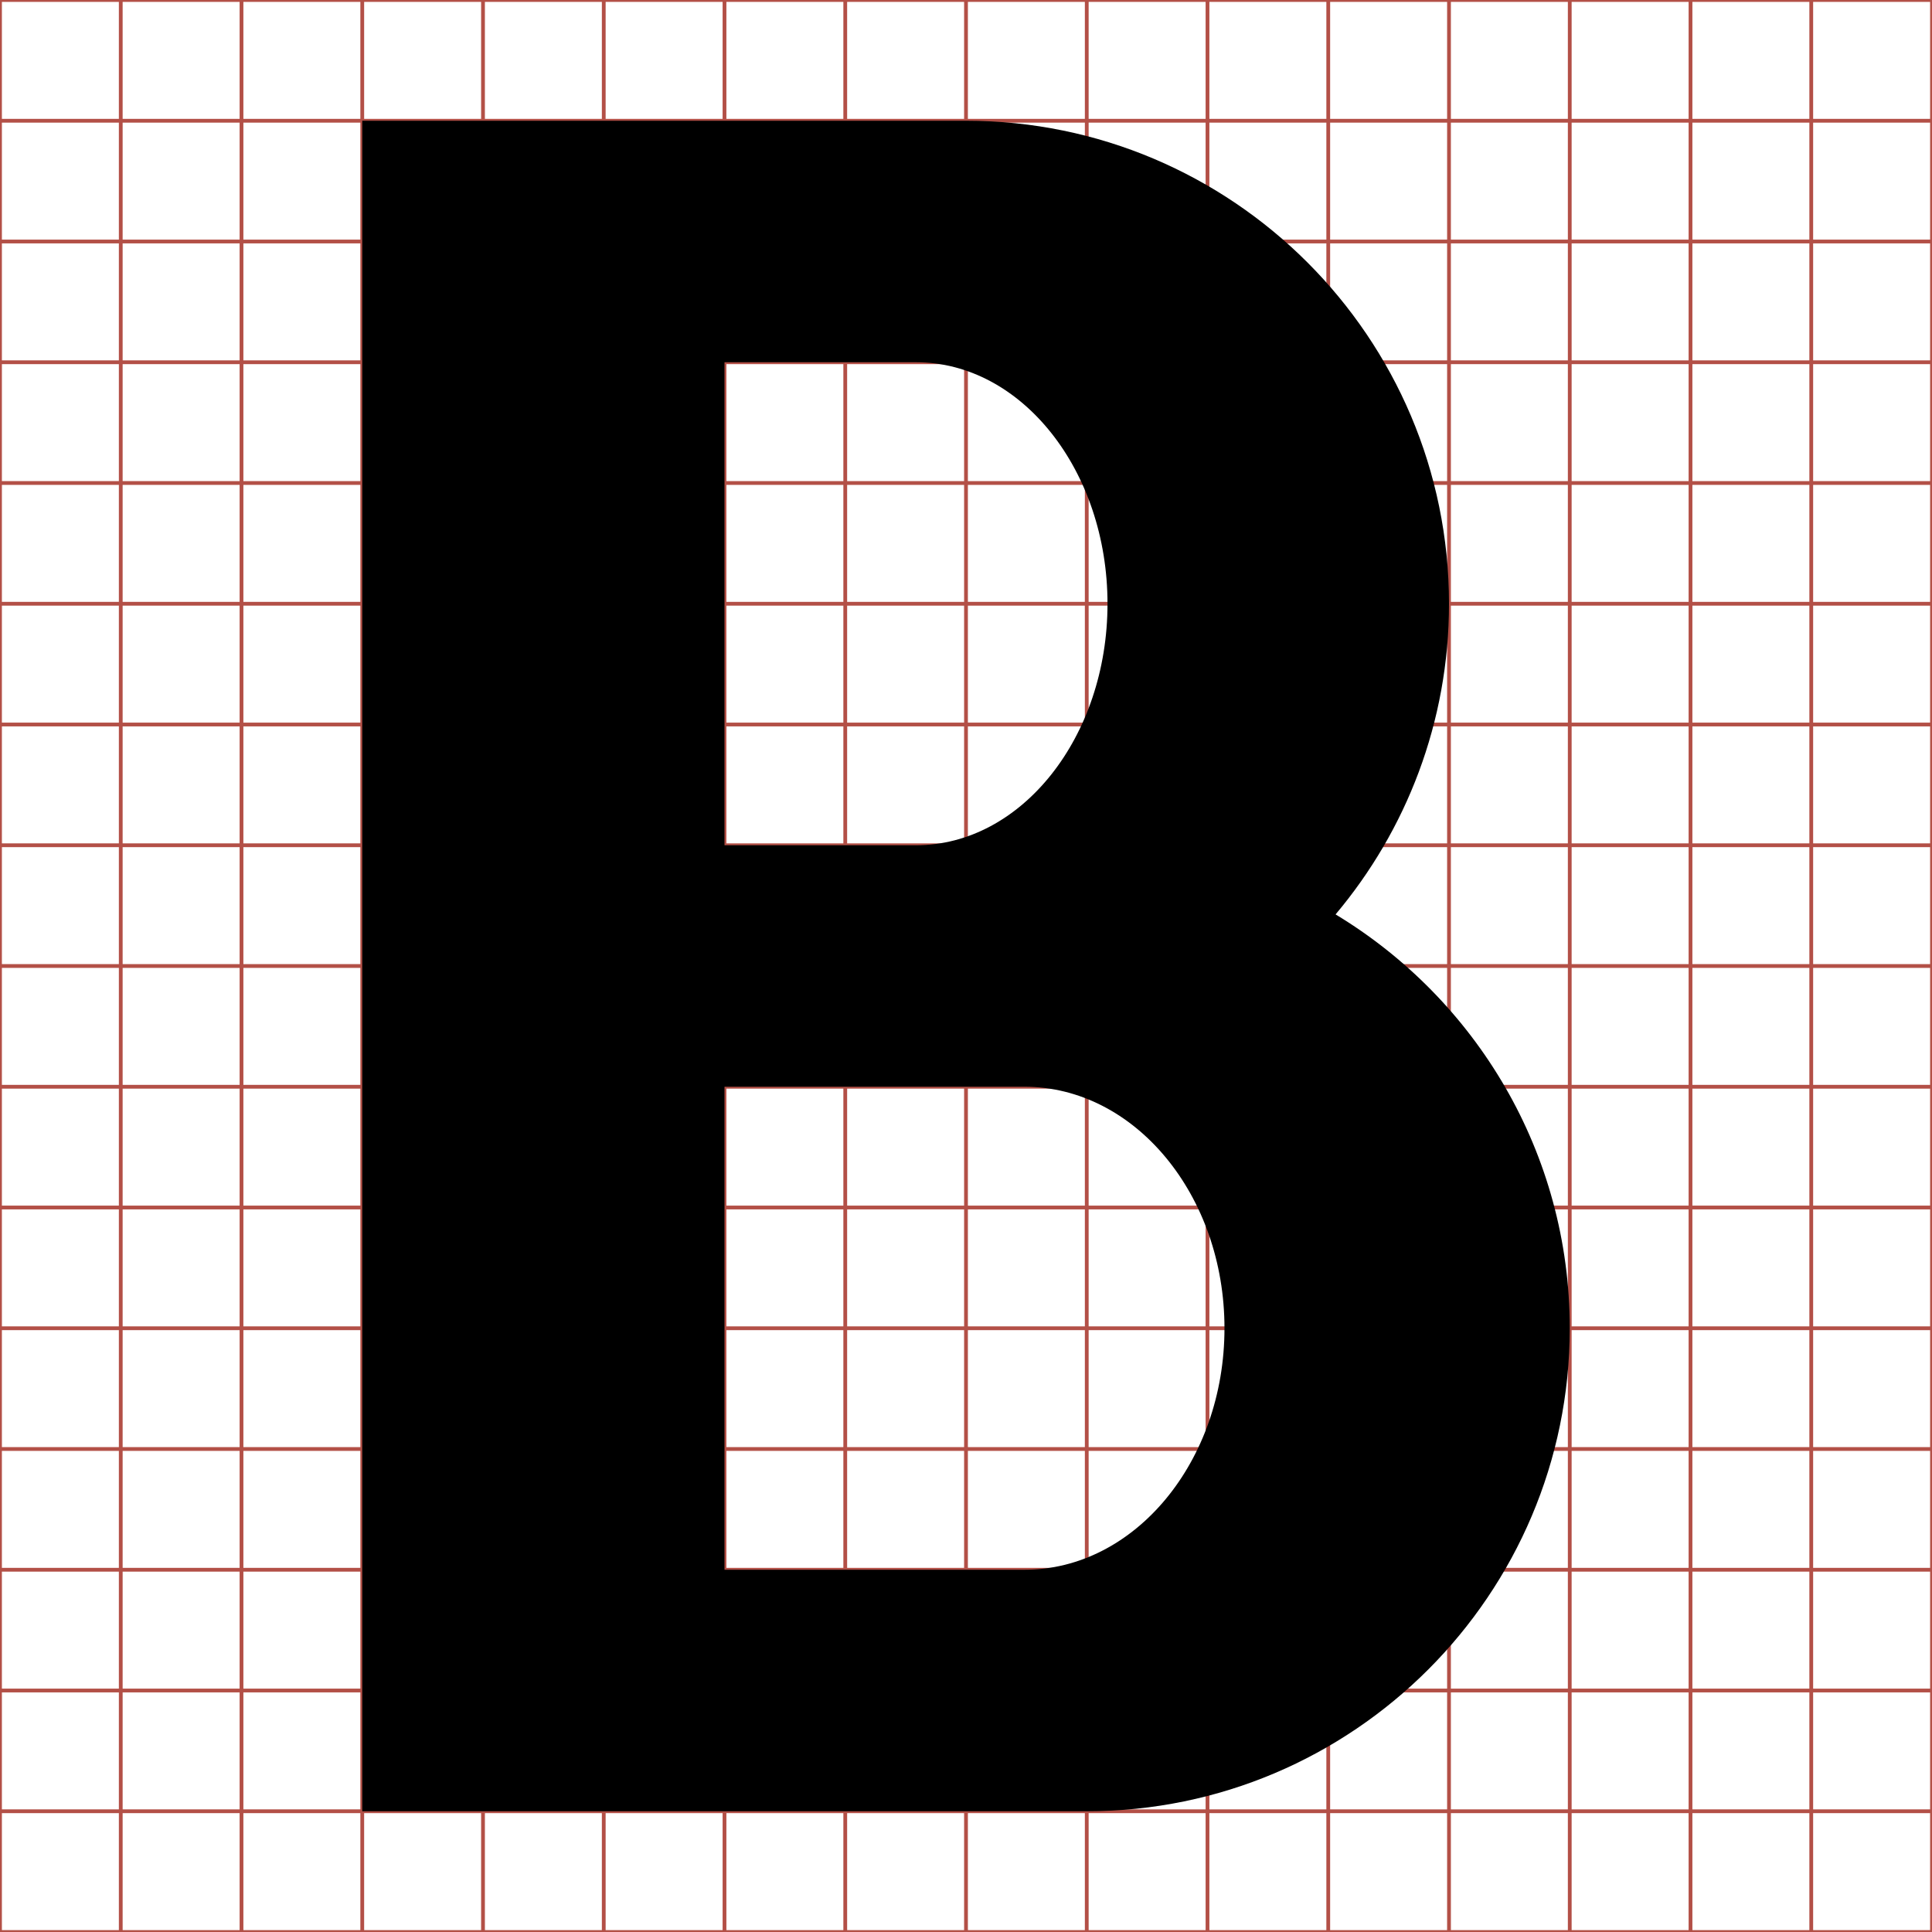
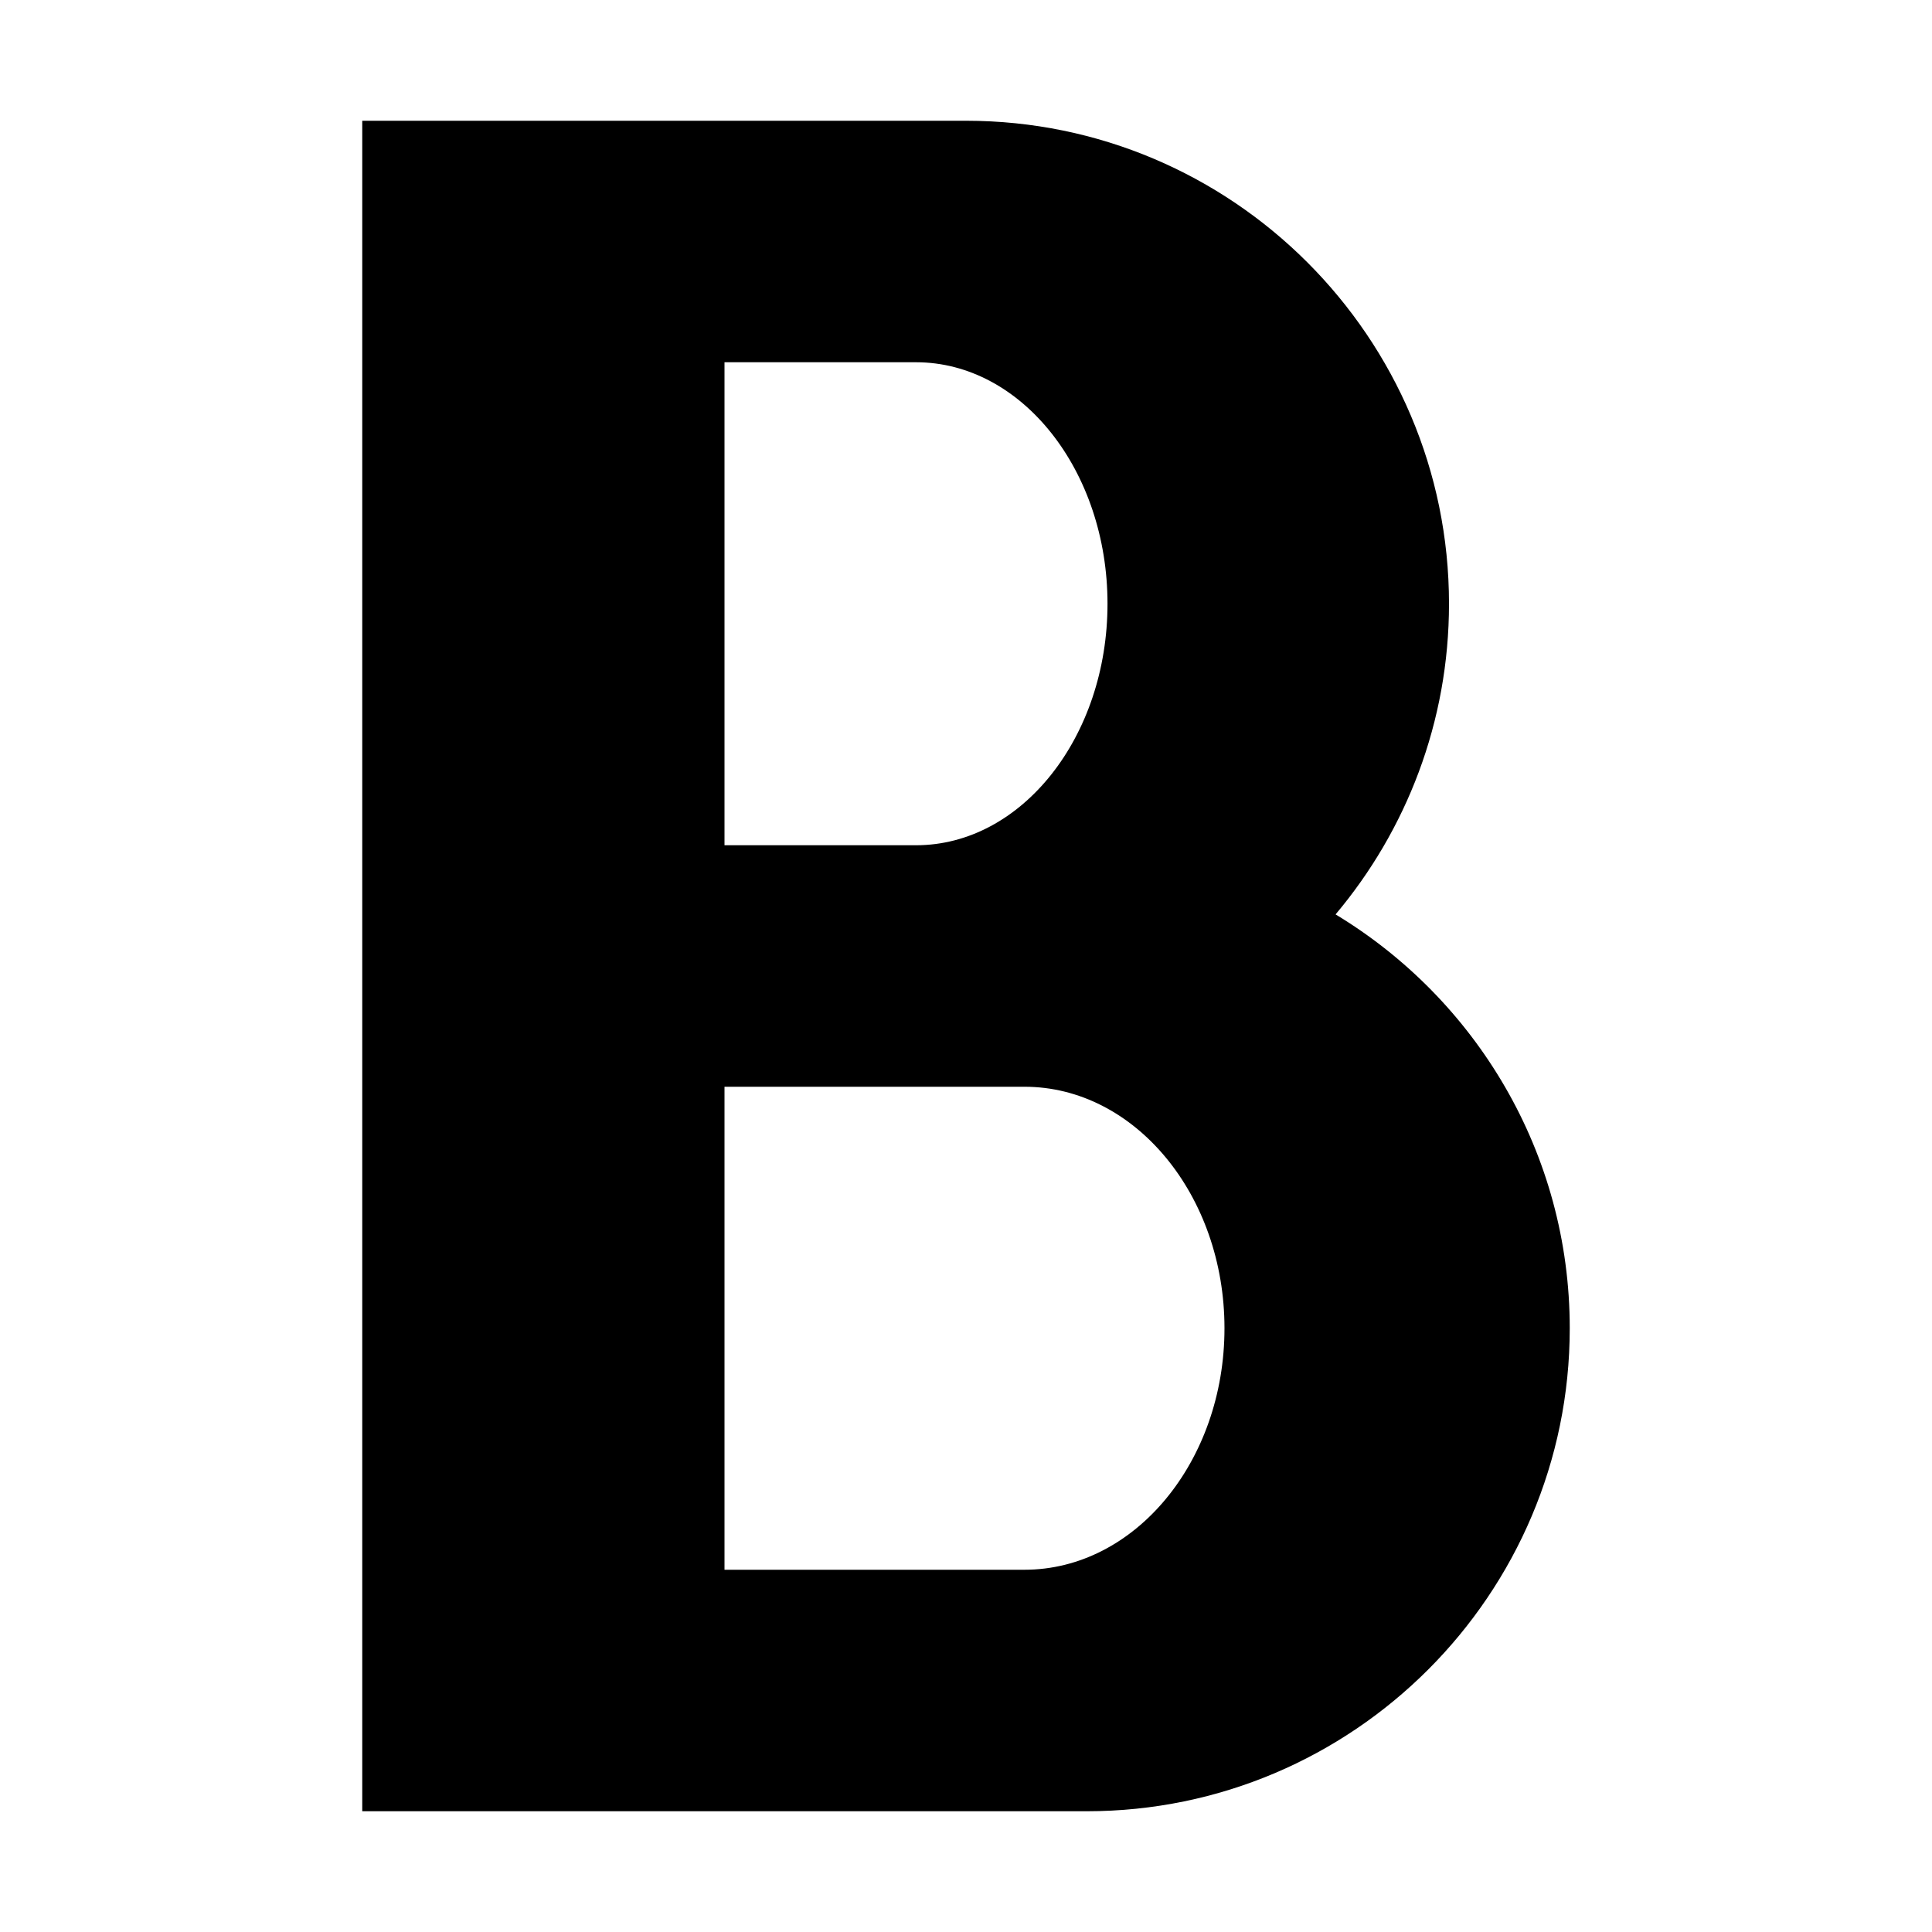
<svg xmlns="http://www.w3.org/2000/svg" width="512" height="512" viewBox="0 0 512 512" fill="#000000">
-   <g class="svgGrid" id="svgGrid">
-     <line stroke-width="1" stroke="#B35047" x1="32" x2="32" y1="0" y2="512" />
-     <line stroke-width="1" stroke="#B35047" x1="64" x2="64" y1="0" y2="512" />
-     <line stroke-width="1" stroke="#B35047" x1="96" x2="96" y1="0" y2="512" />
-     <line stroke-width="1" stroke="#B35047" x1="128" x2="128" y1="0" y2="512" />
-     <line stroke-width="1" stroke="#B35047" x1="160" x2="160" y1="0" y2="512" />
-     <line stroke-width="1" stroke="#B35047" x1="192" x2="192" y1="0" y2="512" />
-     <line stroke-width="1" stroke="#B35047" x1="224" x2="224" y1="0" y2="512" />
-     <line stroke-width="1" stroke="#B35047" x1="256" x2="256" y1="0" y2="512" />
-     <line stroke-width="1" stroke="#B35047" x1="288" x2="288" y1="0" y2="512" />
-     <line stroke-width="1" stroke="#B35047" x1="320" x2="320" y1="0" y2="512" />
-     <line stroke-width="1" stroke="#B35047" x1="352" x2="352" y1="0" y2="512" />
-     <line stroke-width="1" stroke="#B35047" x1="384" x2="384" y1="0" y2="512" />
-     <line stroke-width="1" stroke="#B35047" x1="416" x2="416" y1="0" y2="512" />
-     <line stroke-width="1" stroke="#B35047" x1="448" x2="448" y1="0" y2="512" />
-     <line stroke-width="1" stroke="#B35047" x1="480" x2="480" y1="0" y2="512" />
-     <line stroke-width="1" stroke="#B35047" x1="0" x2="512" y1="32" y2="32" />
-     <line stroke-width="1" stroke="#B35047" x1="0" x2="512" y1="64" y2="64" />
-     <line stroke-width="1" stroke="#B35047" x1="0" x2="512" y1="96" y2="96" />
-     <line stroke-width="1" stroke="#B35047" x1="0" x2="512" y1="128" y2="128" />
-     <line stroke-width="1" stroke="#B35047" x1="0" x2="512" y1="160" y2="160" />
-     <line stroke-width="1" stroke="#B35047" x1="0" x2="512" y1="192" y2="192" />
-     <line stroke-width="1" stroke="#B35047" x1="0" x2="512" y1="224" y2="224" />
-     <line stroke-width="1" stroke="#B35047" x1="0" x2="512" y1="256" y2="256" />
-     <line stroke-width="1" stroke="#B35047" x1="0" x2="512" y1="288" y2="288" />
-     <line stroke-width="1" stroke="#B35047" x1="0" x2="512" y1="320" y2="320" />
-     <line stroke-width="1" stroke="#B35047" x1="0" x2="512" y1="352" y2="352" />
-     <line stroke-width="1" stroke="#B35047" x1="0" x2="512" y1="384" y2="384" />
-     <line stroke-width="1" stroke="#B35047" x1="0" x2="512" y1="416" y2="416" />
-     <line stroke-width="1" stroke="#B35047" x1="0" x2="512" y1="448" y2="448" />
-     <line stroke-width="1" stroke="#B35047" x1="0" x2="512" y1="480" y2="480" />
-     <rect x="0" y="0" width="512" height="512" fill="none" stroke-width="1" stroke="#B35047" />
-   </g>
  <path d="M 353.94,242.326C 372.689,220.055, 384.00,191.322, 384.00,160.00c0.00-70.58-57.421-128.00-128.00-128.00l-64.00,0.00 l-64.00,0.00 L 96.00,32.00 l0.00,448.00 l 32.00,0.00 l 64.00,0.00 l 96.00,0.00 c 70.579,0.00, 128.00-57.421, 128.00-128.00C 416.00,305.522, 391.101,264.752, 353.94,242.326z M 192.00,96.00l 50.75,0.00 c 27.984,0.00, 50.75,28.71, 50.75,64.00 s-22.766,64.00-50.75,64.00L 192.00,224.00 L 192.00,96.00 z M 271.50,416.00L 192.00,416.00 L 192.00,288.00 l 79.50,0.00 c 29.225,0.00, 53.00,28.71, 53.00,64.00S 300.725,416.00, 271.50,416.00z" />
</svg>
